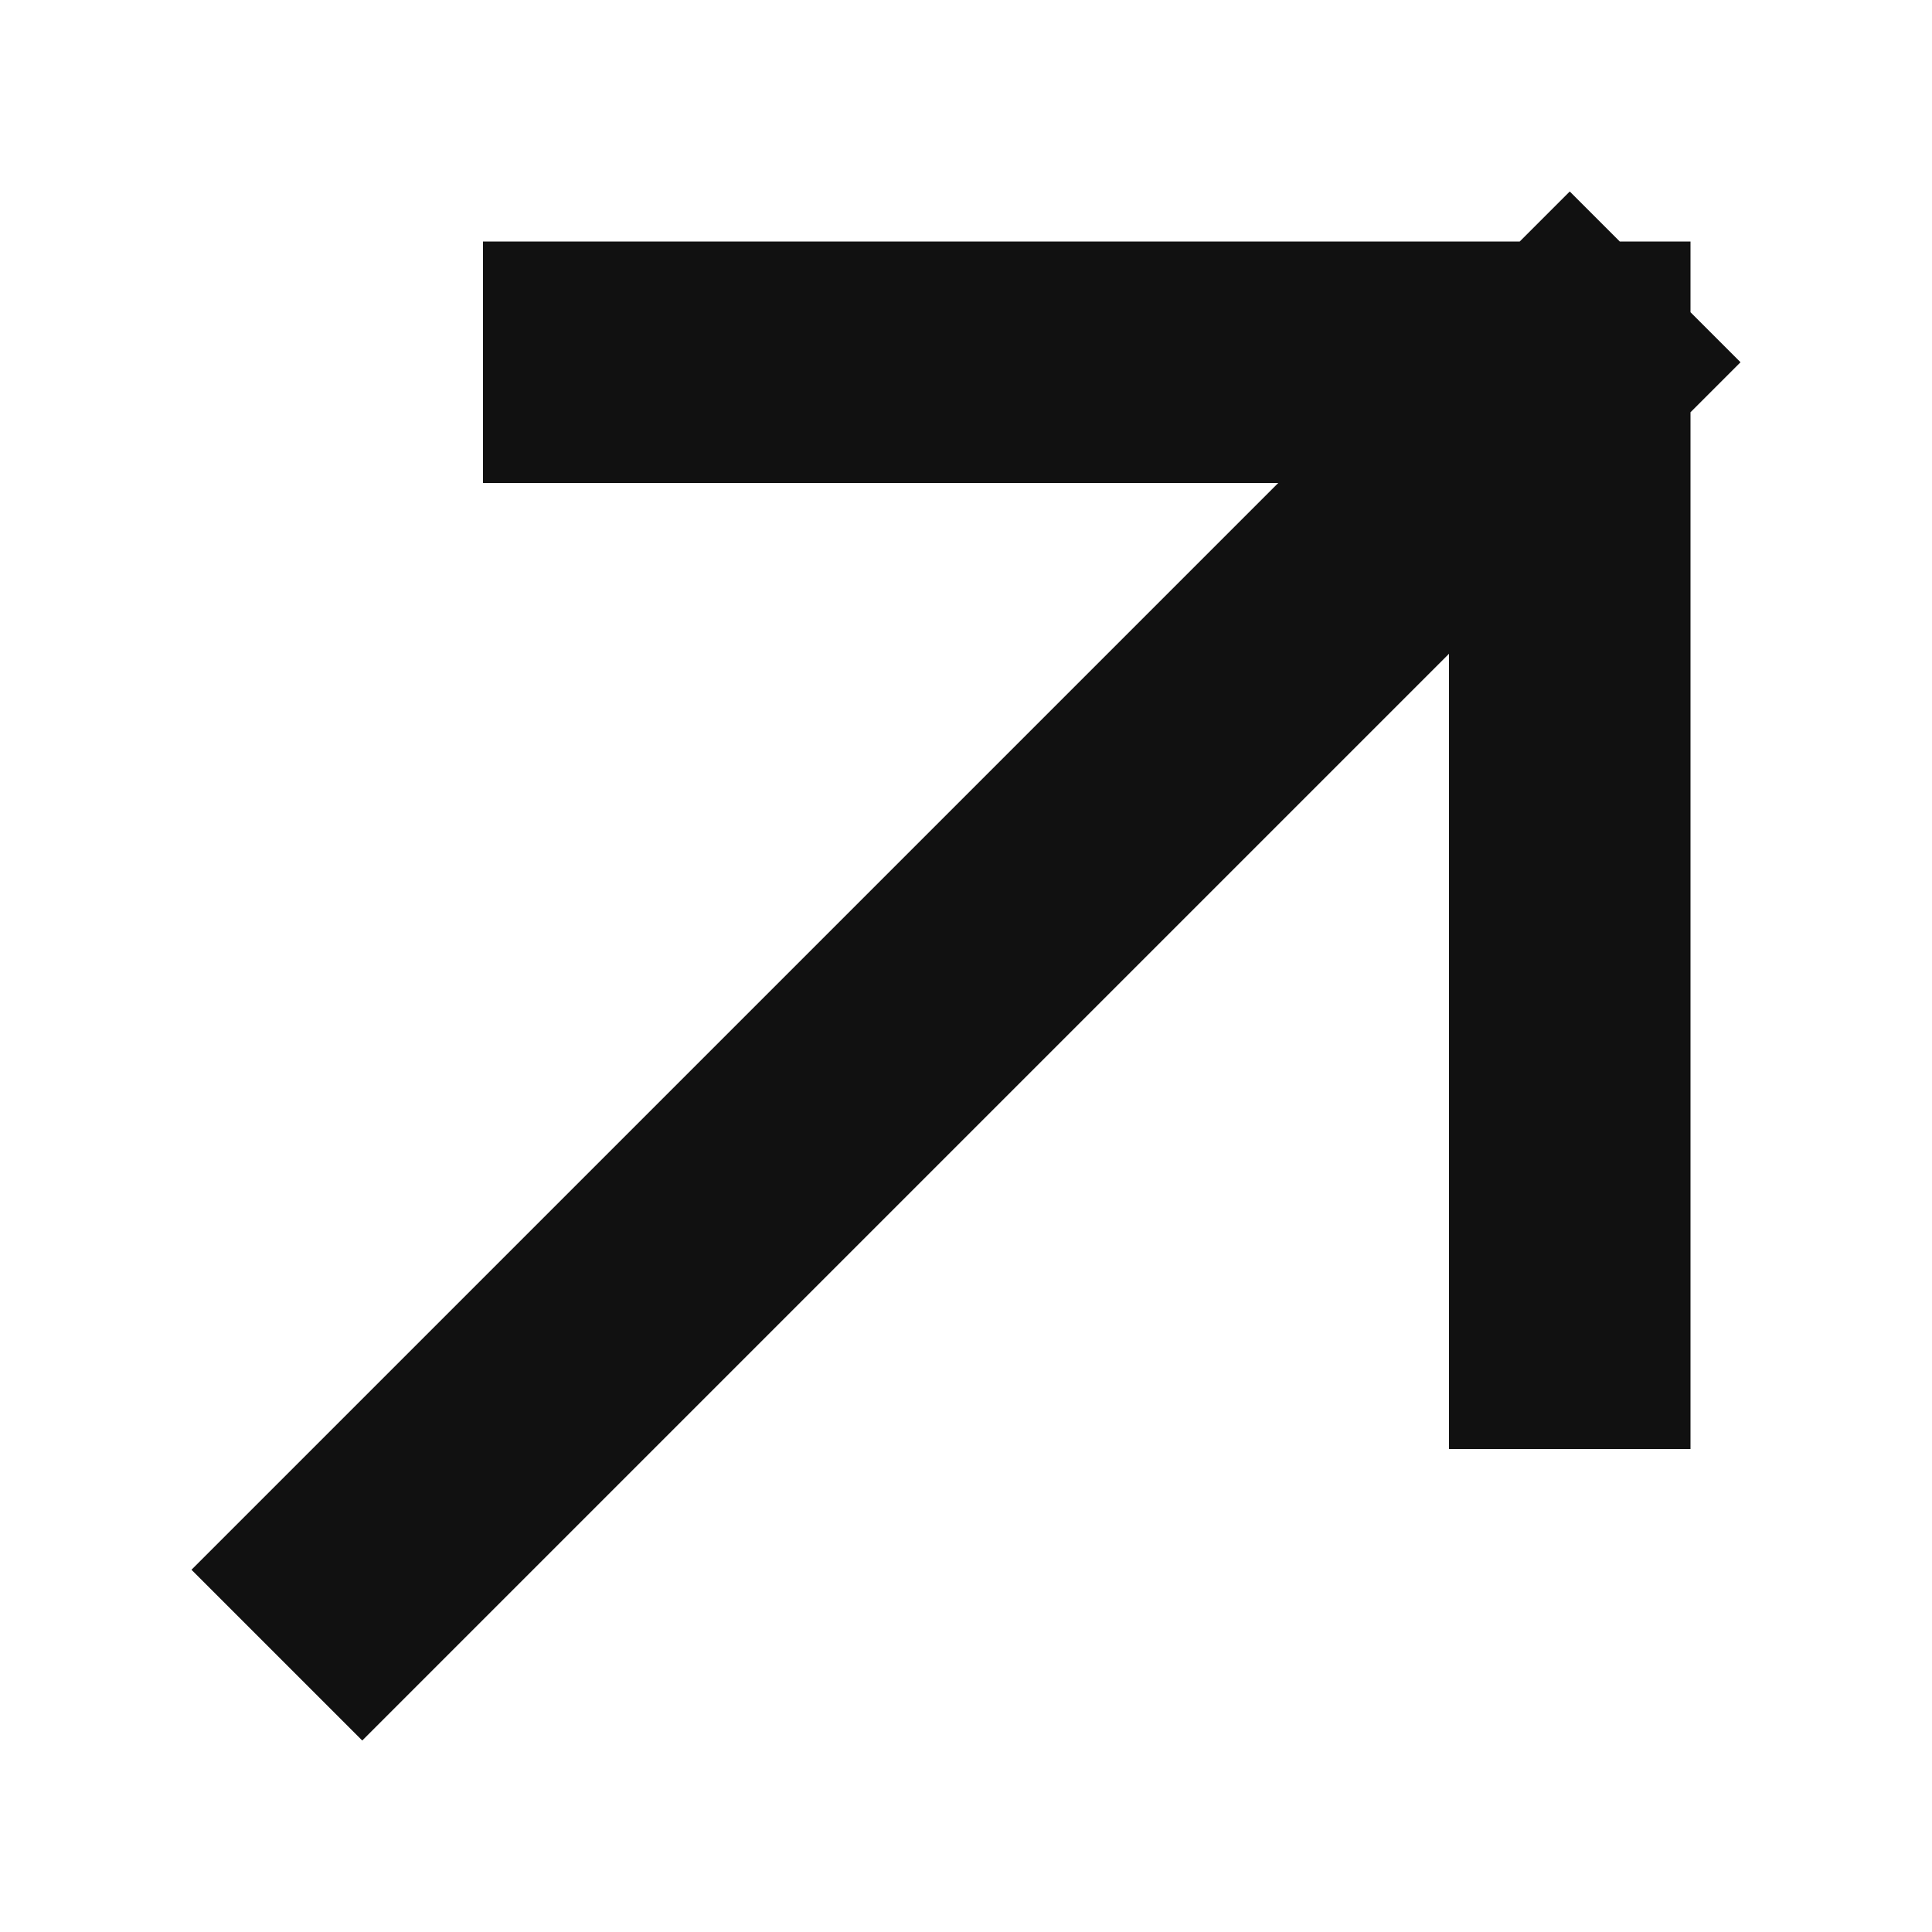
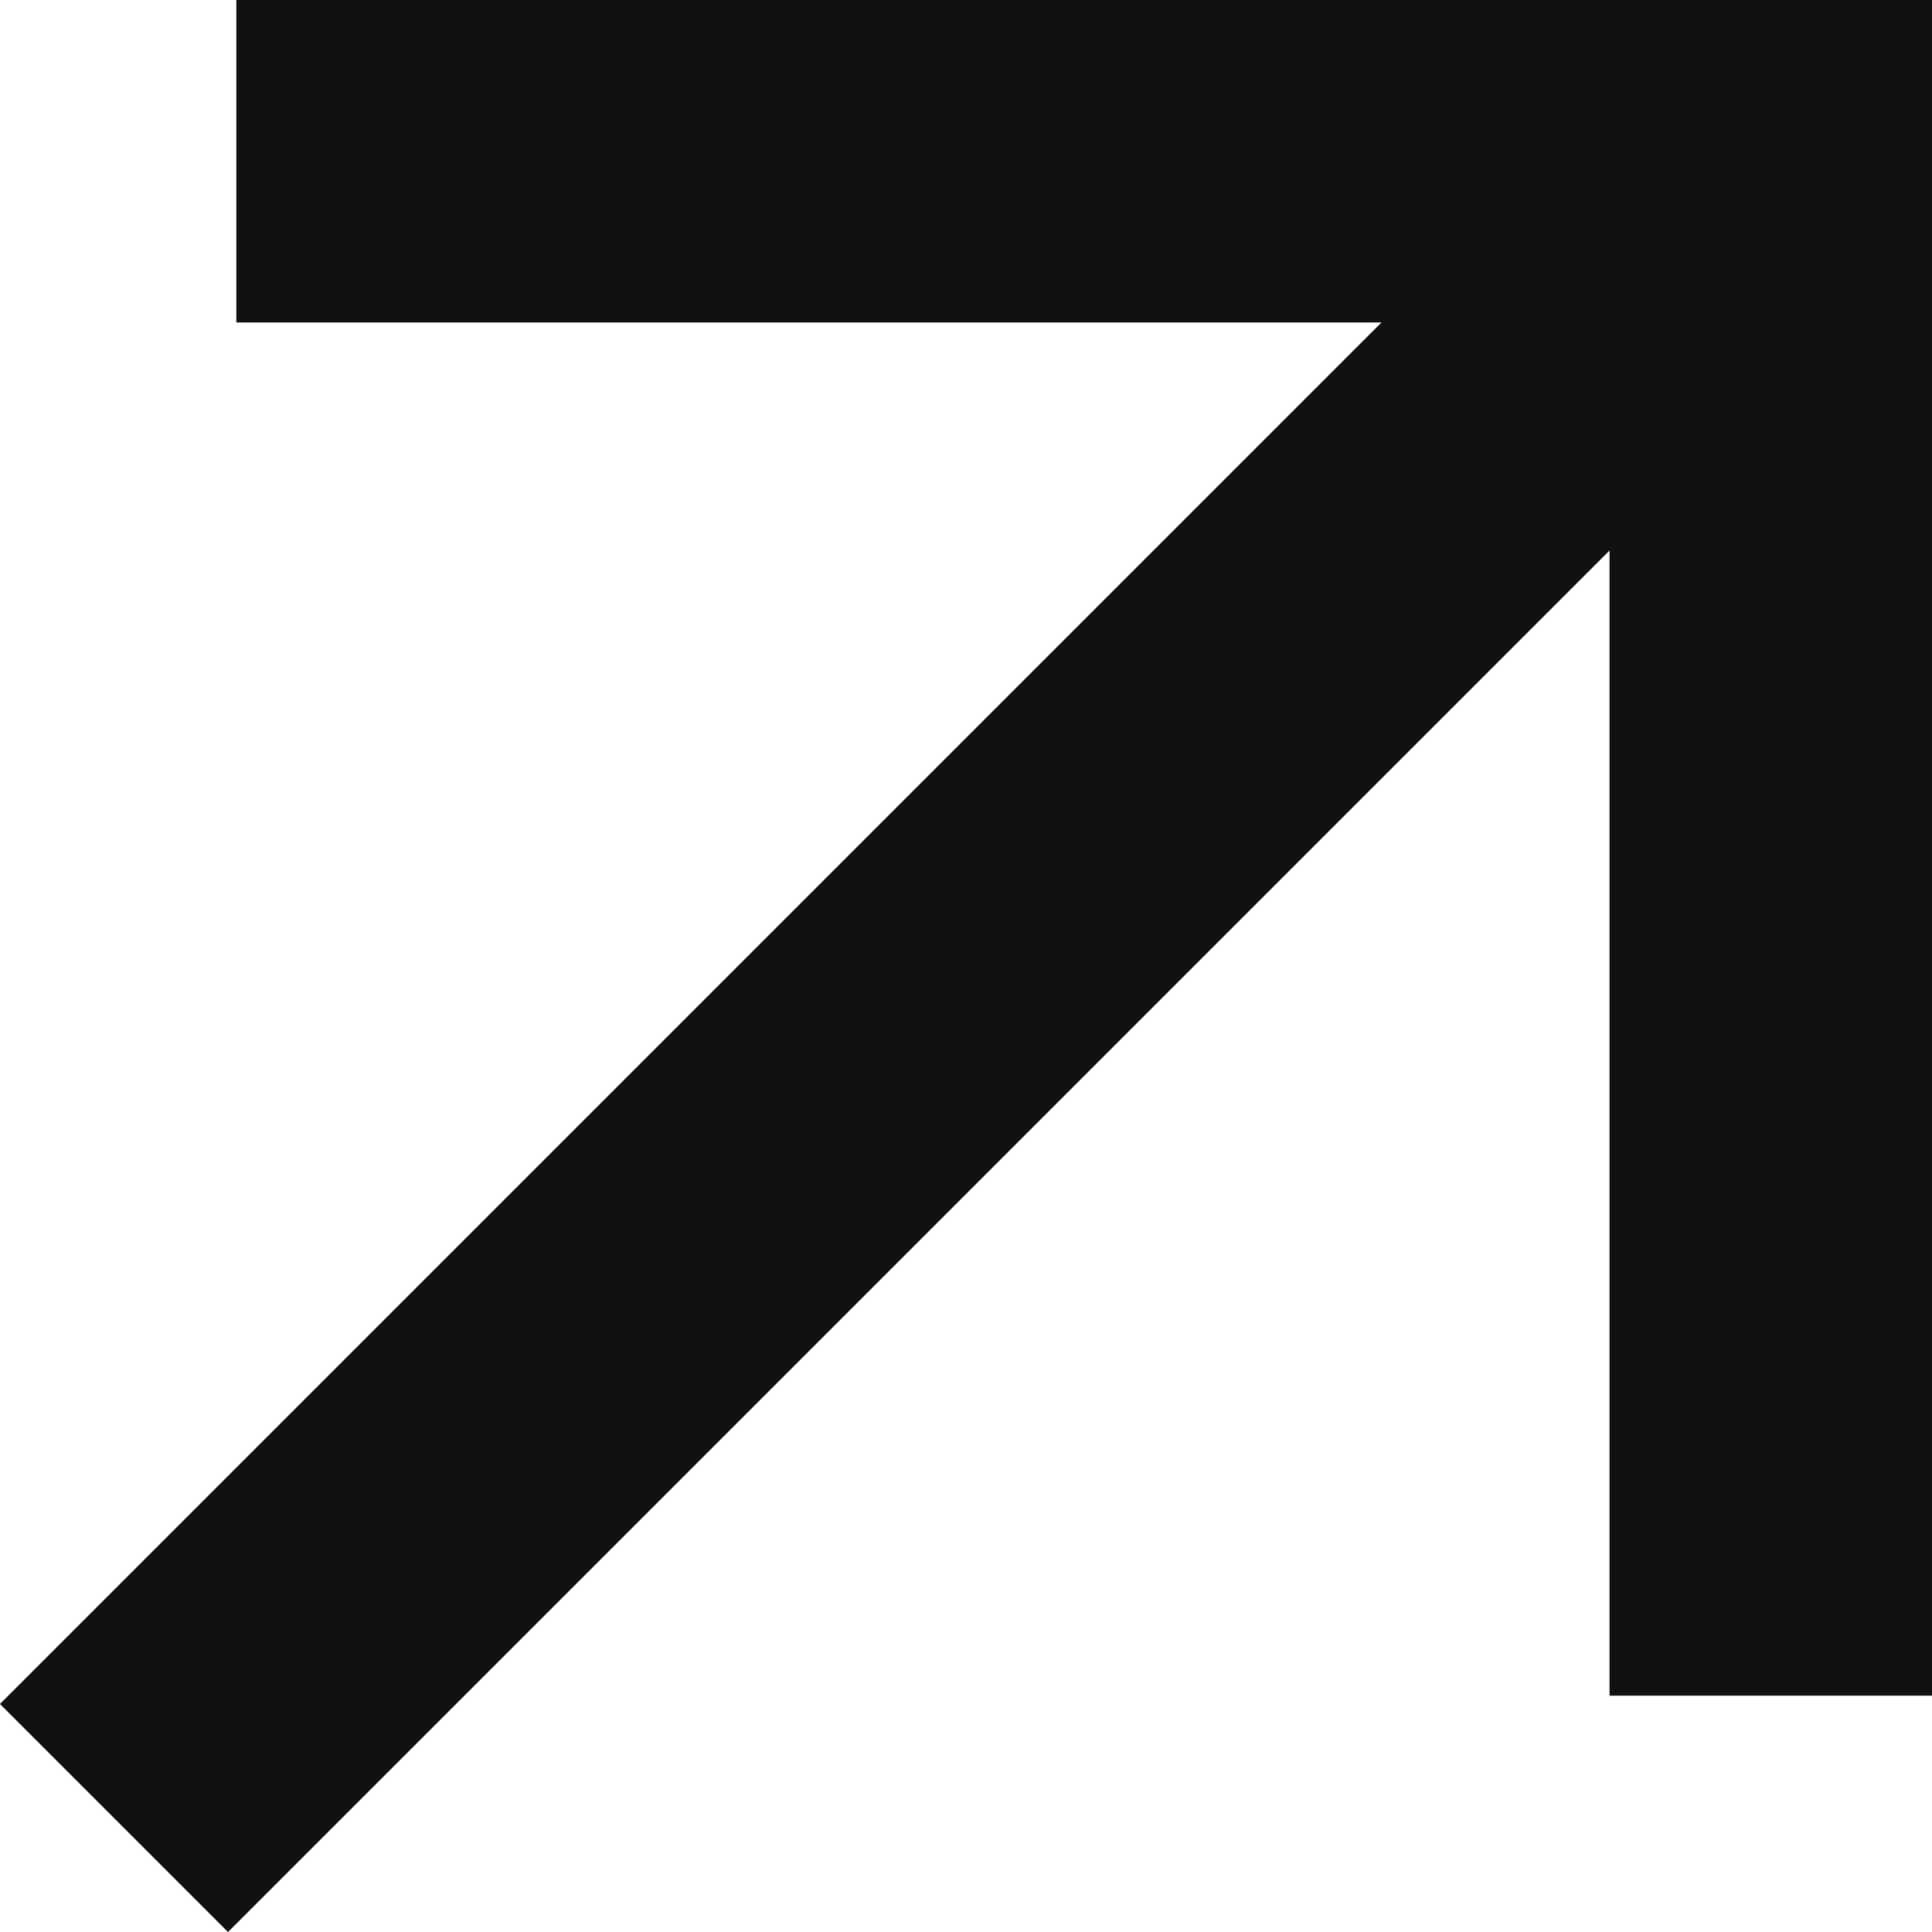
- <svg xmlns="http://www.w3.org/2000/svg" preserveAspectRatio="none" overflow="visible" style="display: block;" width="16" height="16" viewBox="0 0 16 16" fill="none">
-   <g id="Frame">
-     <path id="Vector" d="M3 13L13 3M13 11V3H5" stroke-width="2" stroke-linecap="square" stroke="#111111" />
+ <svg xmlns="http://www.w3.org/2000/svg" width="16" height="16" viewBox="0 0 179.89 179.89" fill="none">
+   <g stroke="#111111" stroke-width="30.03" stroke-linecap="square" stroke-miterlimit="7.2">
+     <line x1="21.23" y1="158.66" x2="153.86" y2="26.03" />
+     <polyline points="37.02 15.01 164.88 15.01 164.88 142.87" />
  </g>
</svg>
